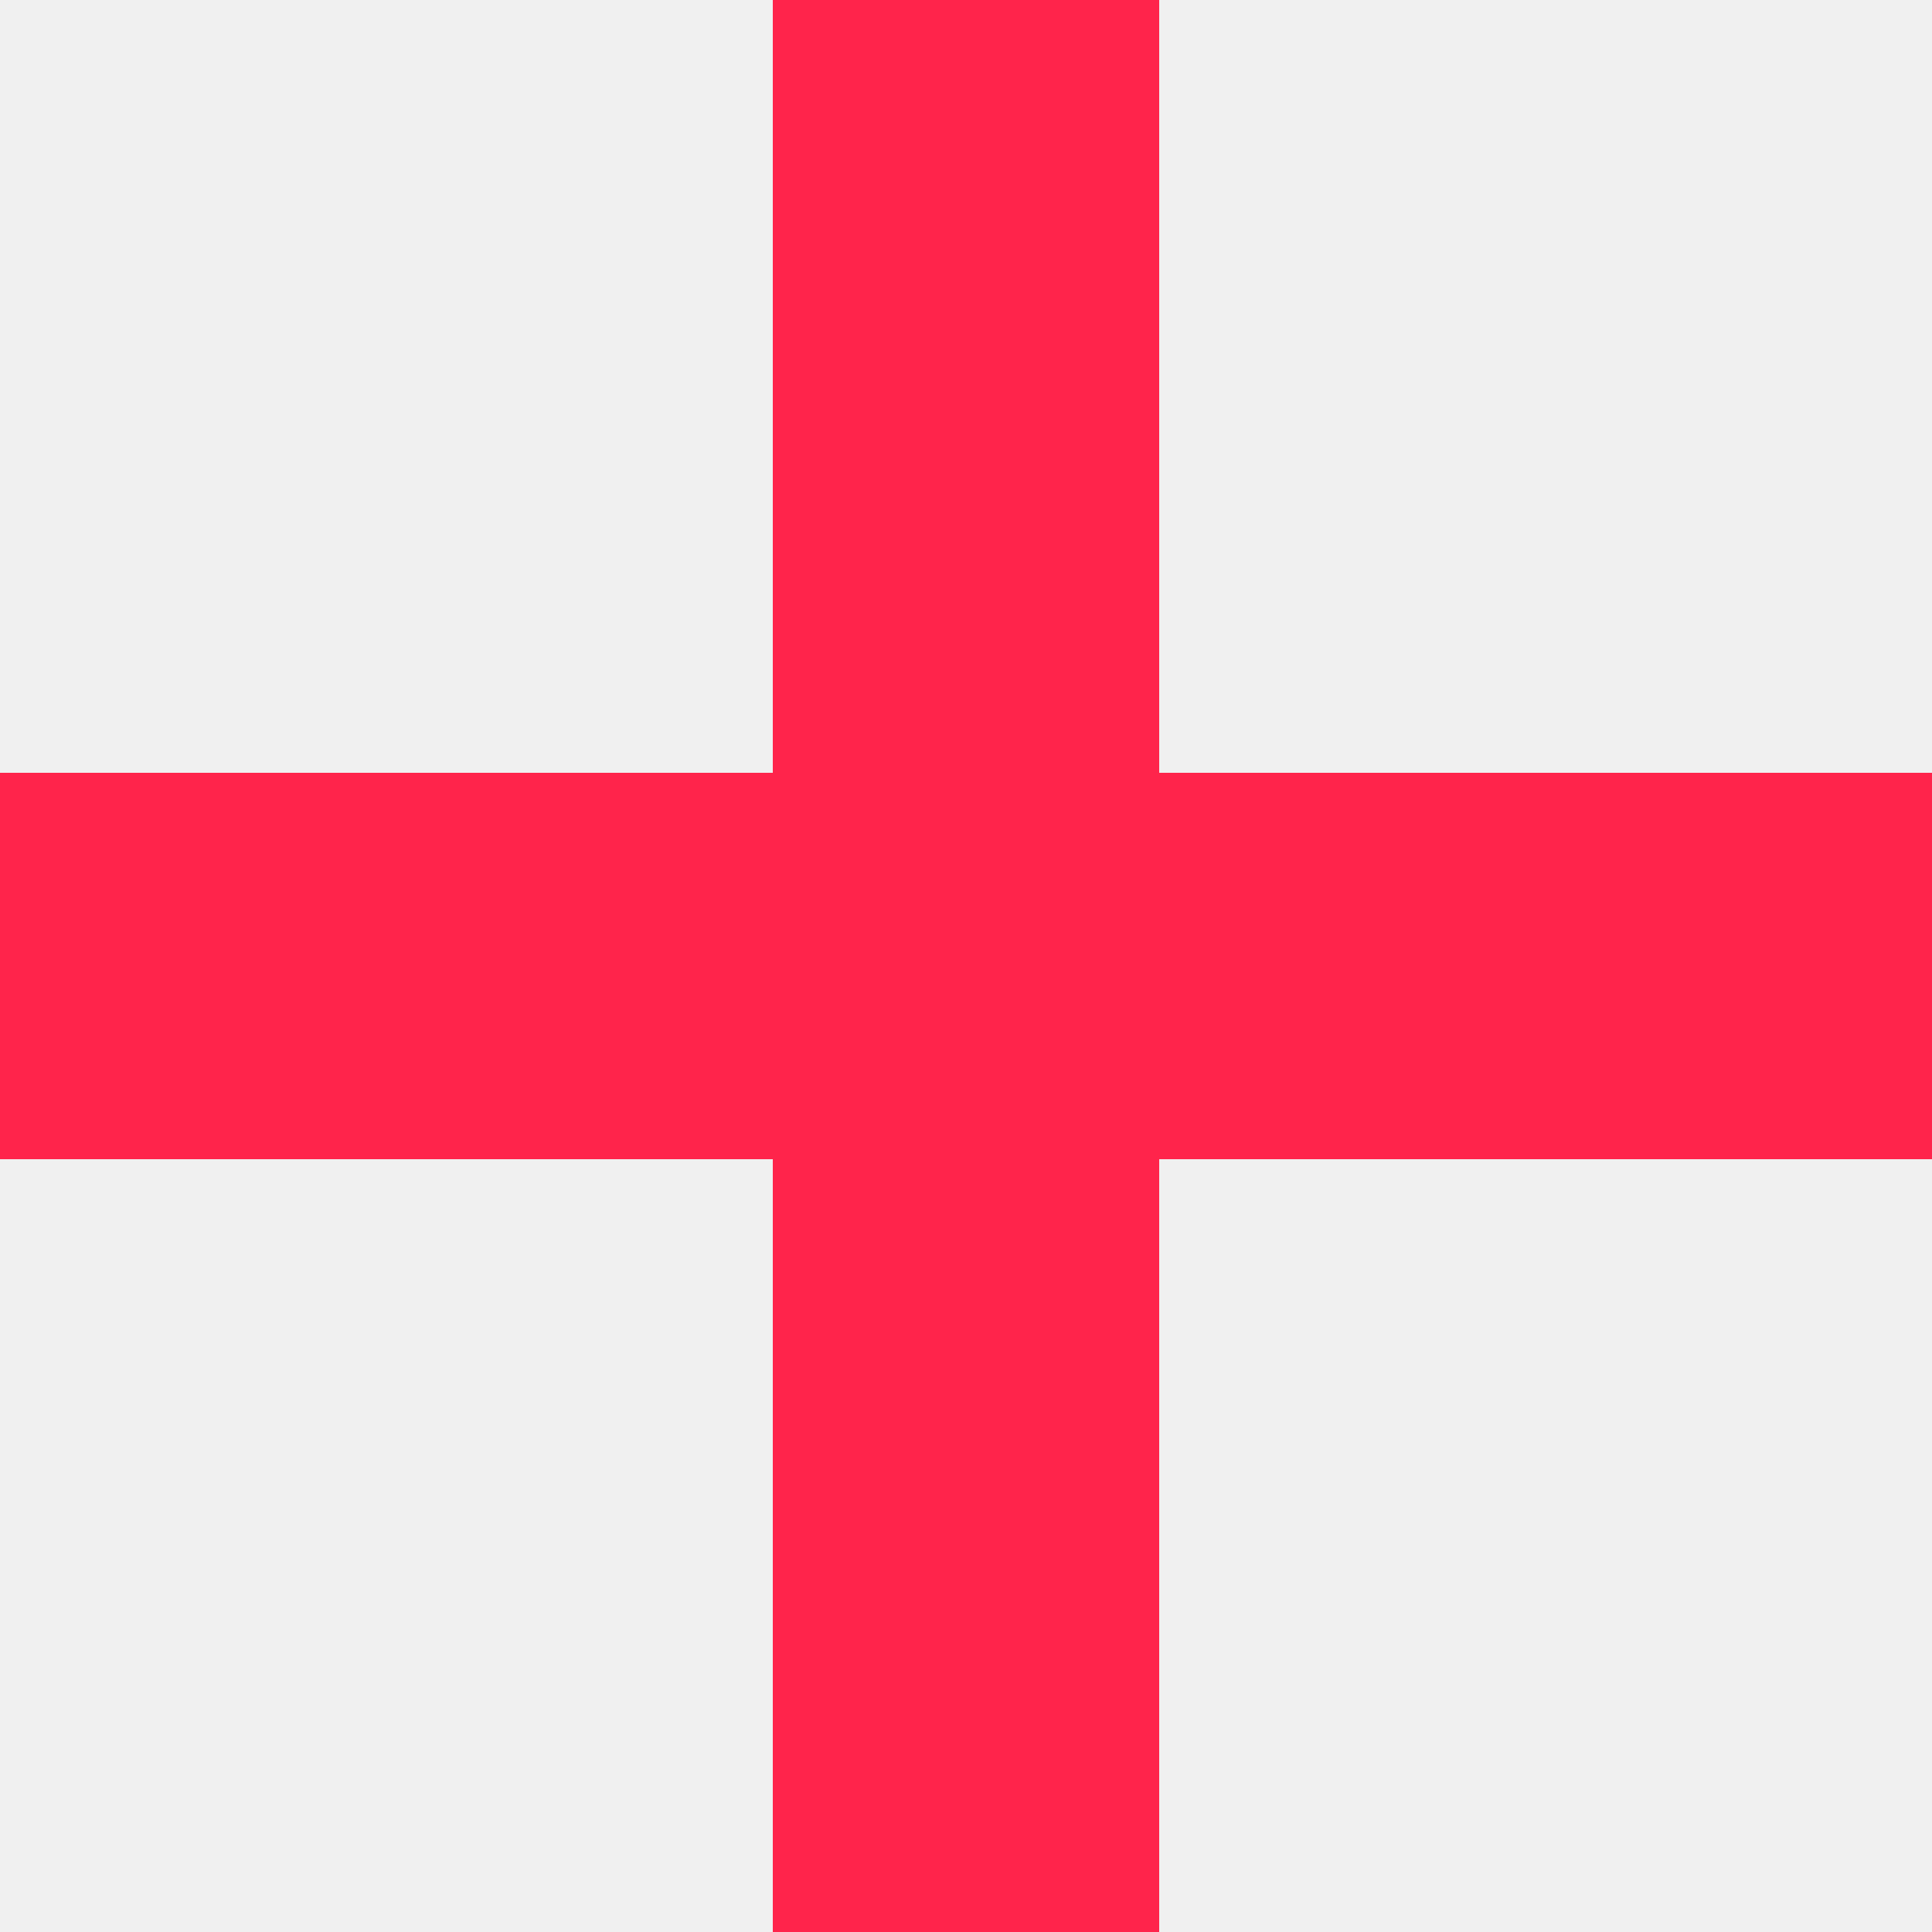
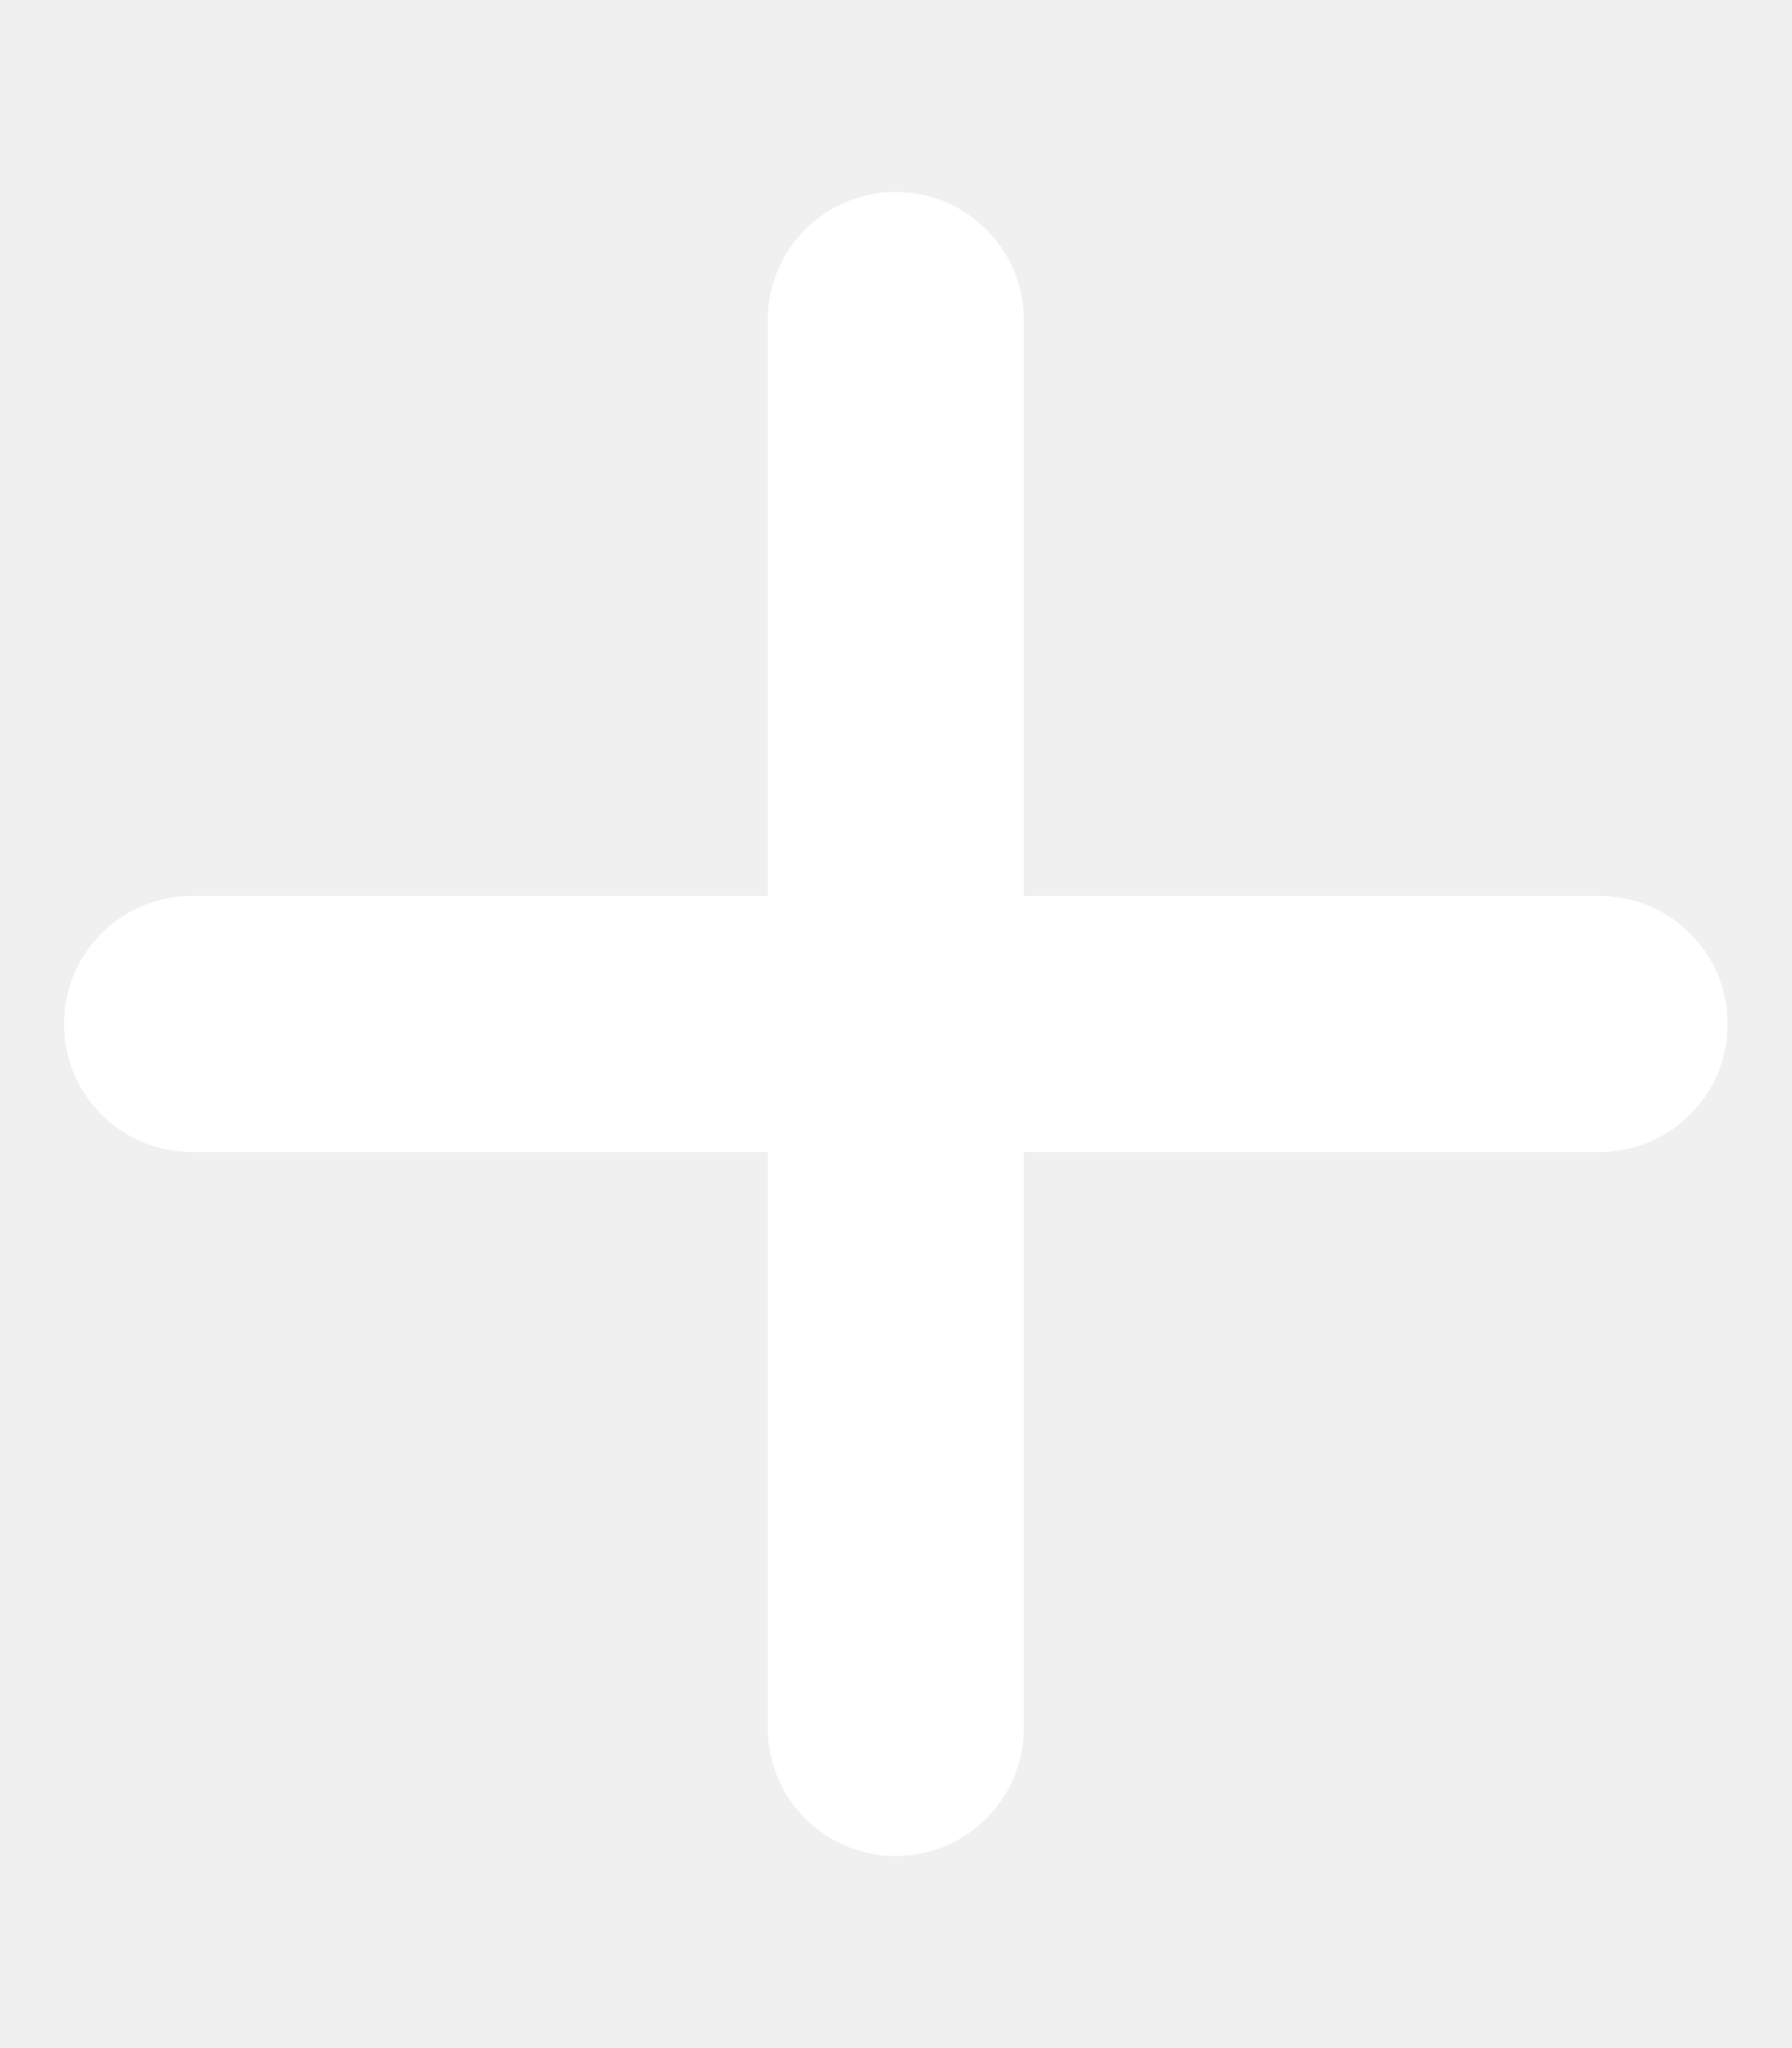
- <svg xmlns="http://www.w3.org/2000/svg" width="10" height="10" viewBox="0 0 10 10" fill="none">
-   <rect x="4" width="2" height="10" fill="#FF244B" />
-   <rect y="6" width="2" height="10" transform="rotate(-90 0 6)" fill="#FF244B" />
+ <svg xmlns="http://www.w3.org/2000/svg" viewBox="0 0 448 512">
+   <path fill="#fff" d="M256 80c0-17.7-14.3-32-32-32s-32 14.3-32 32V224H48c-17.7 0-32 14.3-32 32s14.3 32 32 32H192V432c0 17.7 14.3 32 32 32s32-14.3 32-32V288H400c17.7 0 32-14.3 32-32s-14.3-32-32-32H256V80z" />
</svg>
